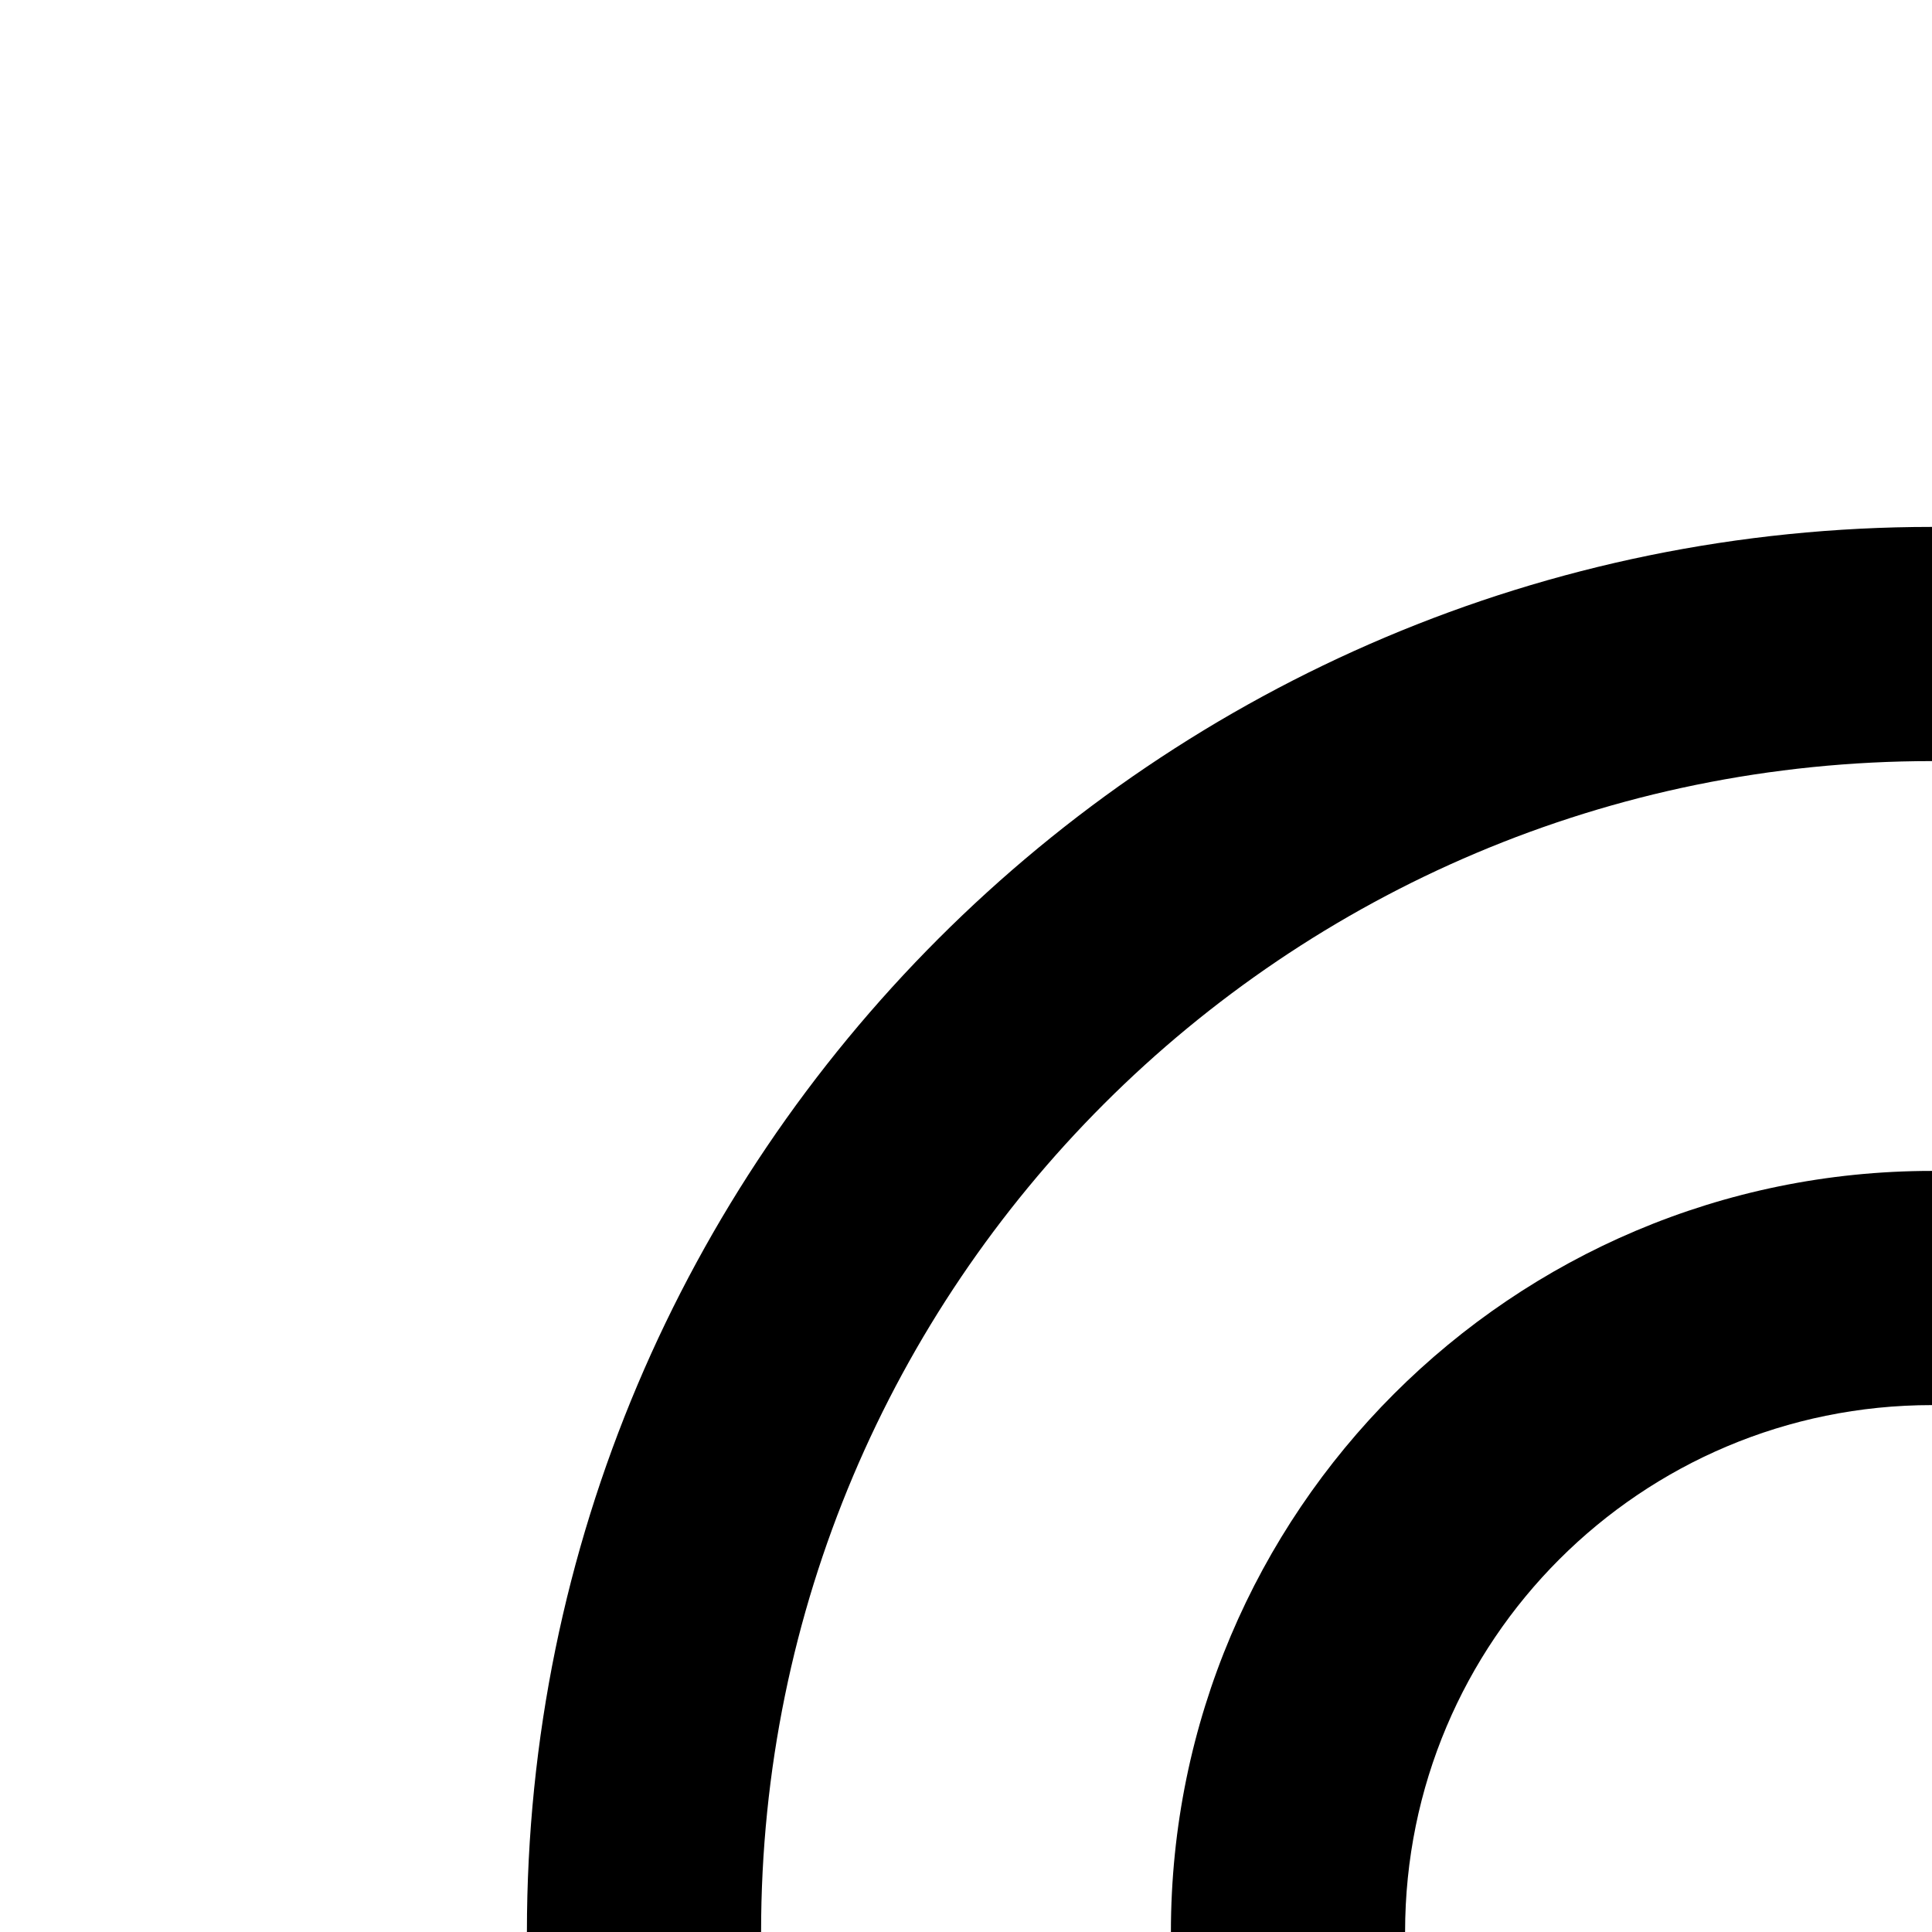
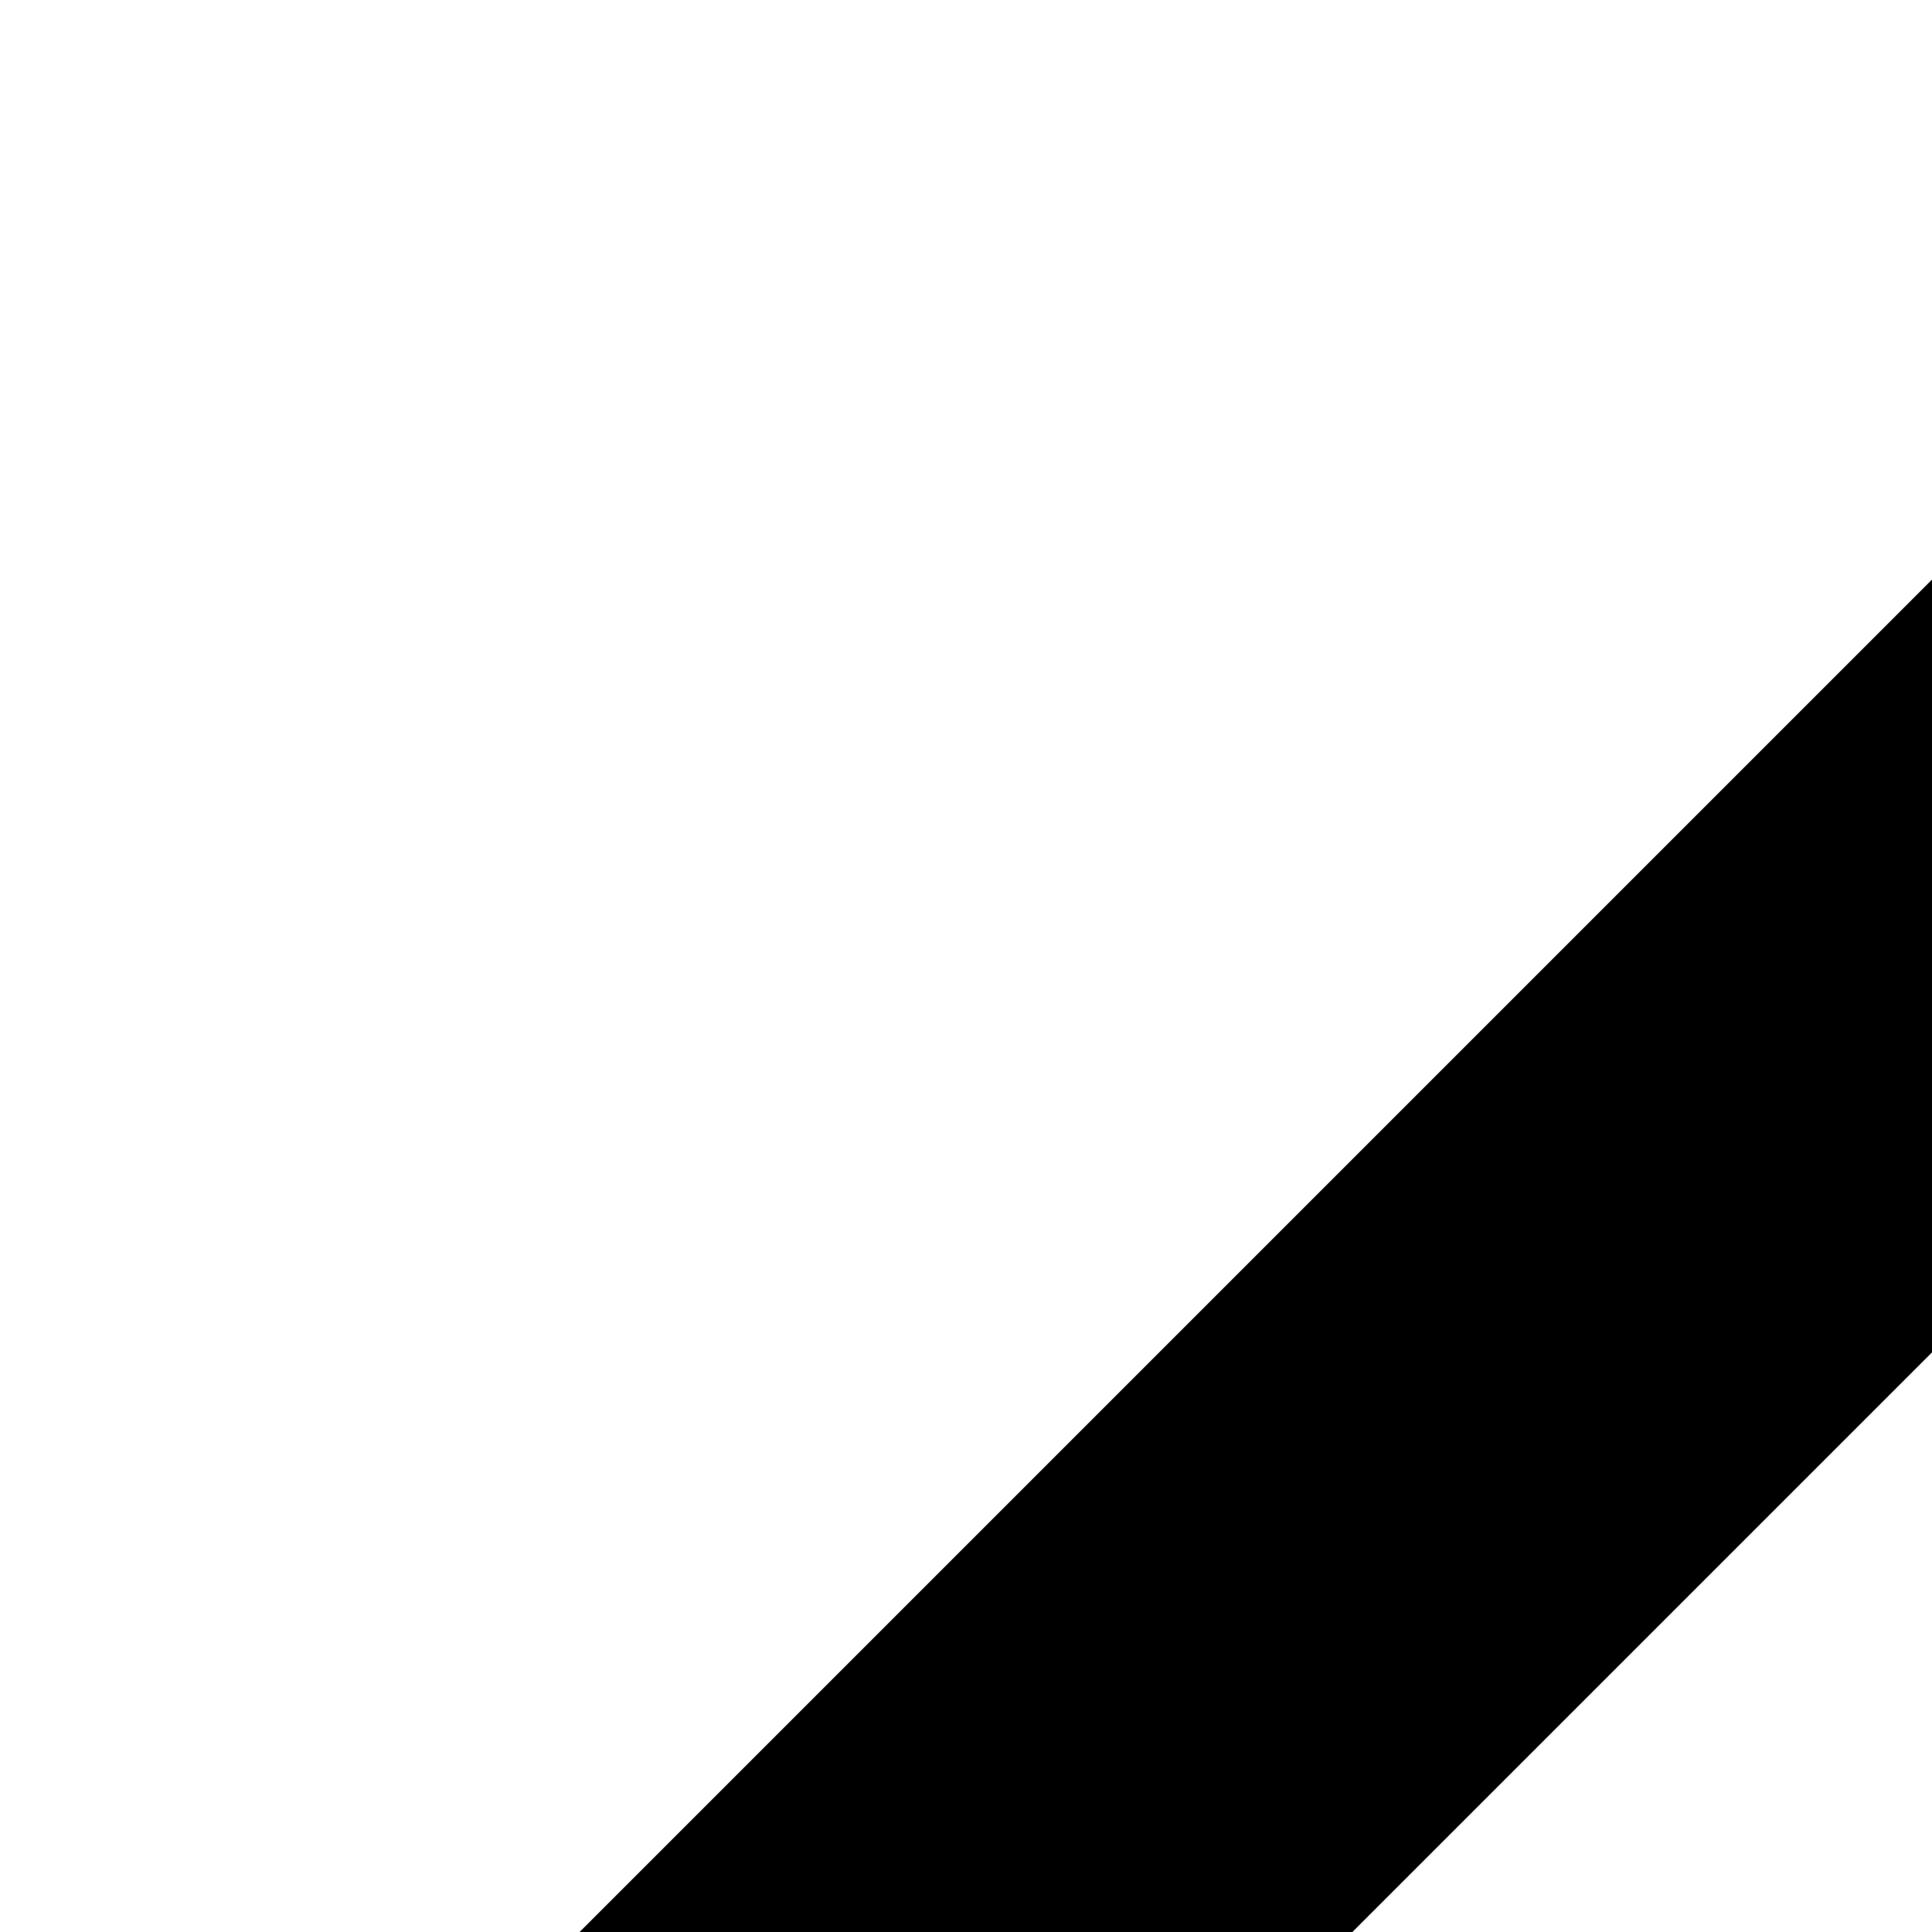
- <svg xmlns="http://www.w3.org/2000/svg" version="1.1" id="Layer_1" x="0px" y="0px" viewBox="0 0 132 132" style="enable-background:new 0 0 132 132;" xml:space="preserve">
-   <path d="M132,96V80c-28.7,0-52,23.3-52,52h16C96,112.1,112.1,96,132,96z" />
-   <path d="M132,52V36c-53,0-96,43-96,96h16C52,87.8,87.8,52,132,52z" />
+ <svg xmlns="http://www.w3.org/2000/svg" version="1.1" x="0px" y="0px" viewBox="0 0 100 100" style="enable-background:new 0 0 100 100;" xml:space="preserve">
+   <g id="corner_x5F_00">
+     <polygon points="70,100 100,70 100,30 30,100  " />
+   </g>
+   <g id="Layer_1">
+ </g>
</svg>
